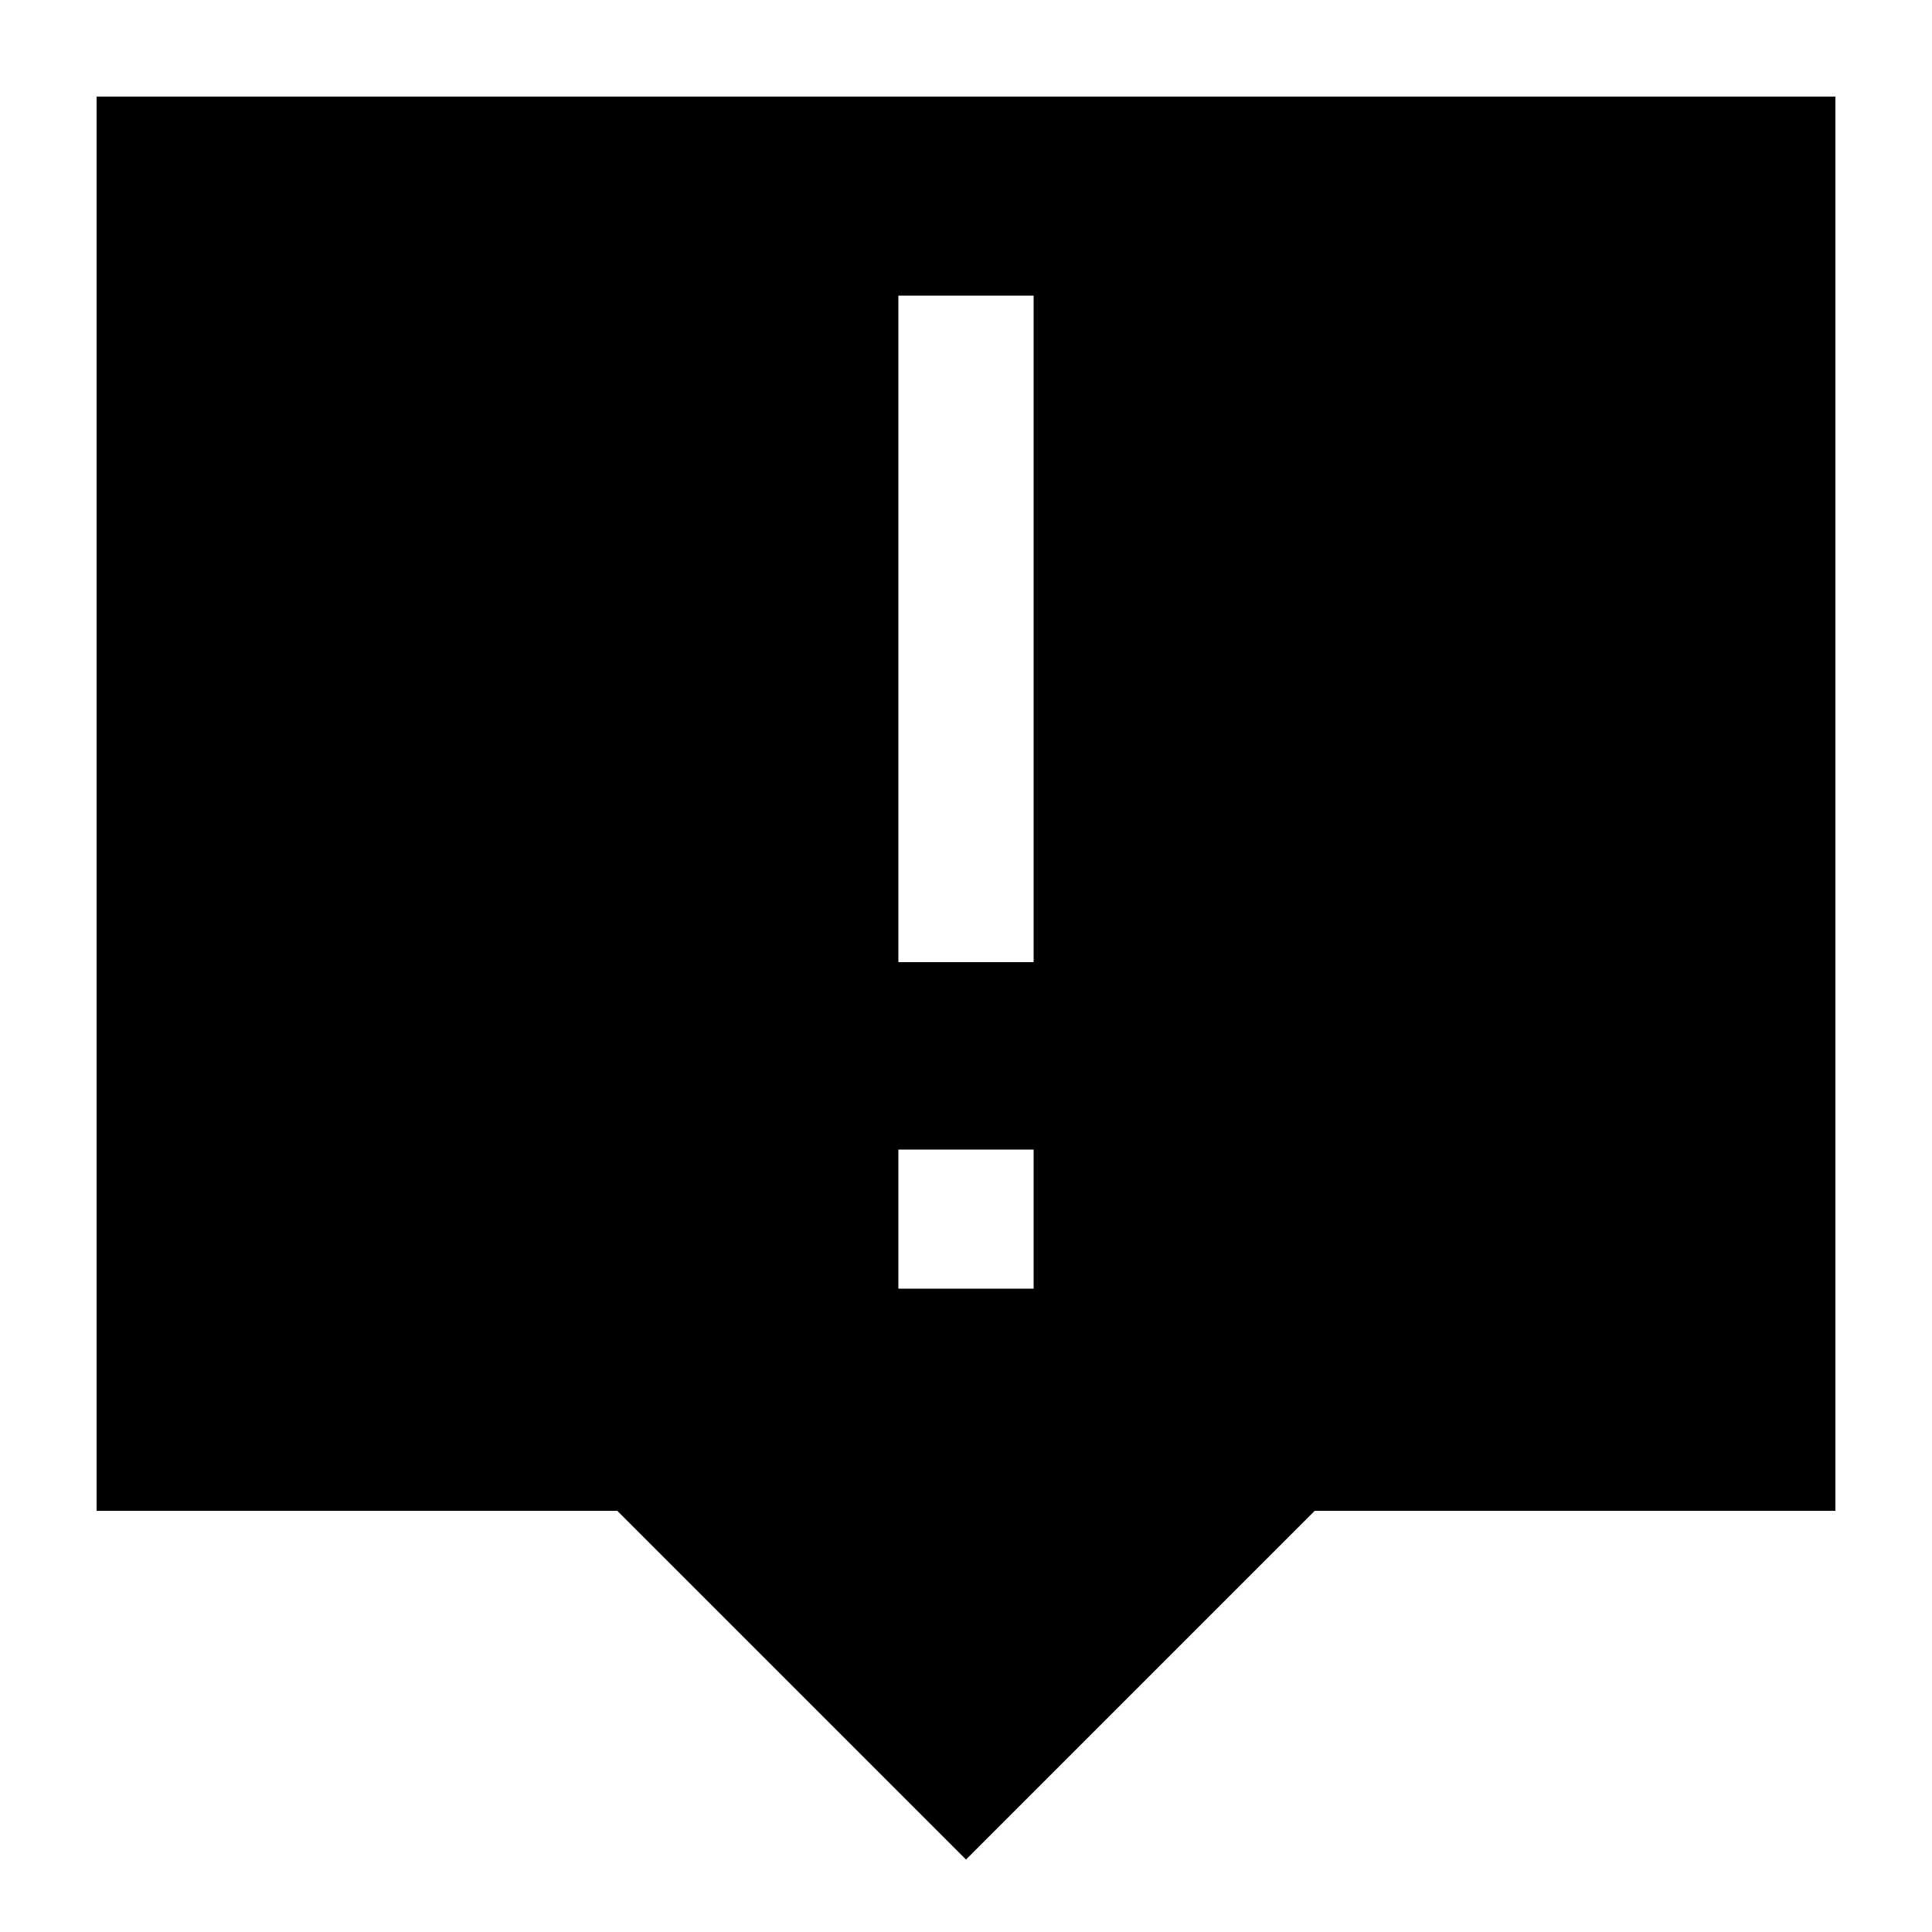
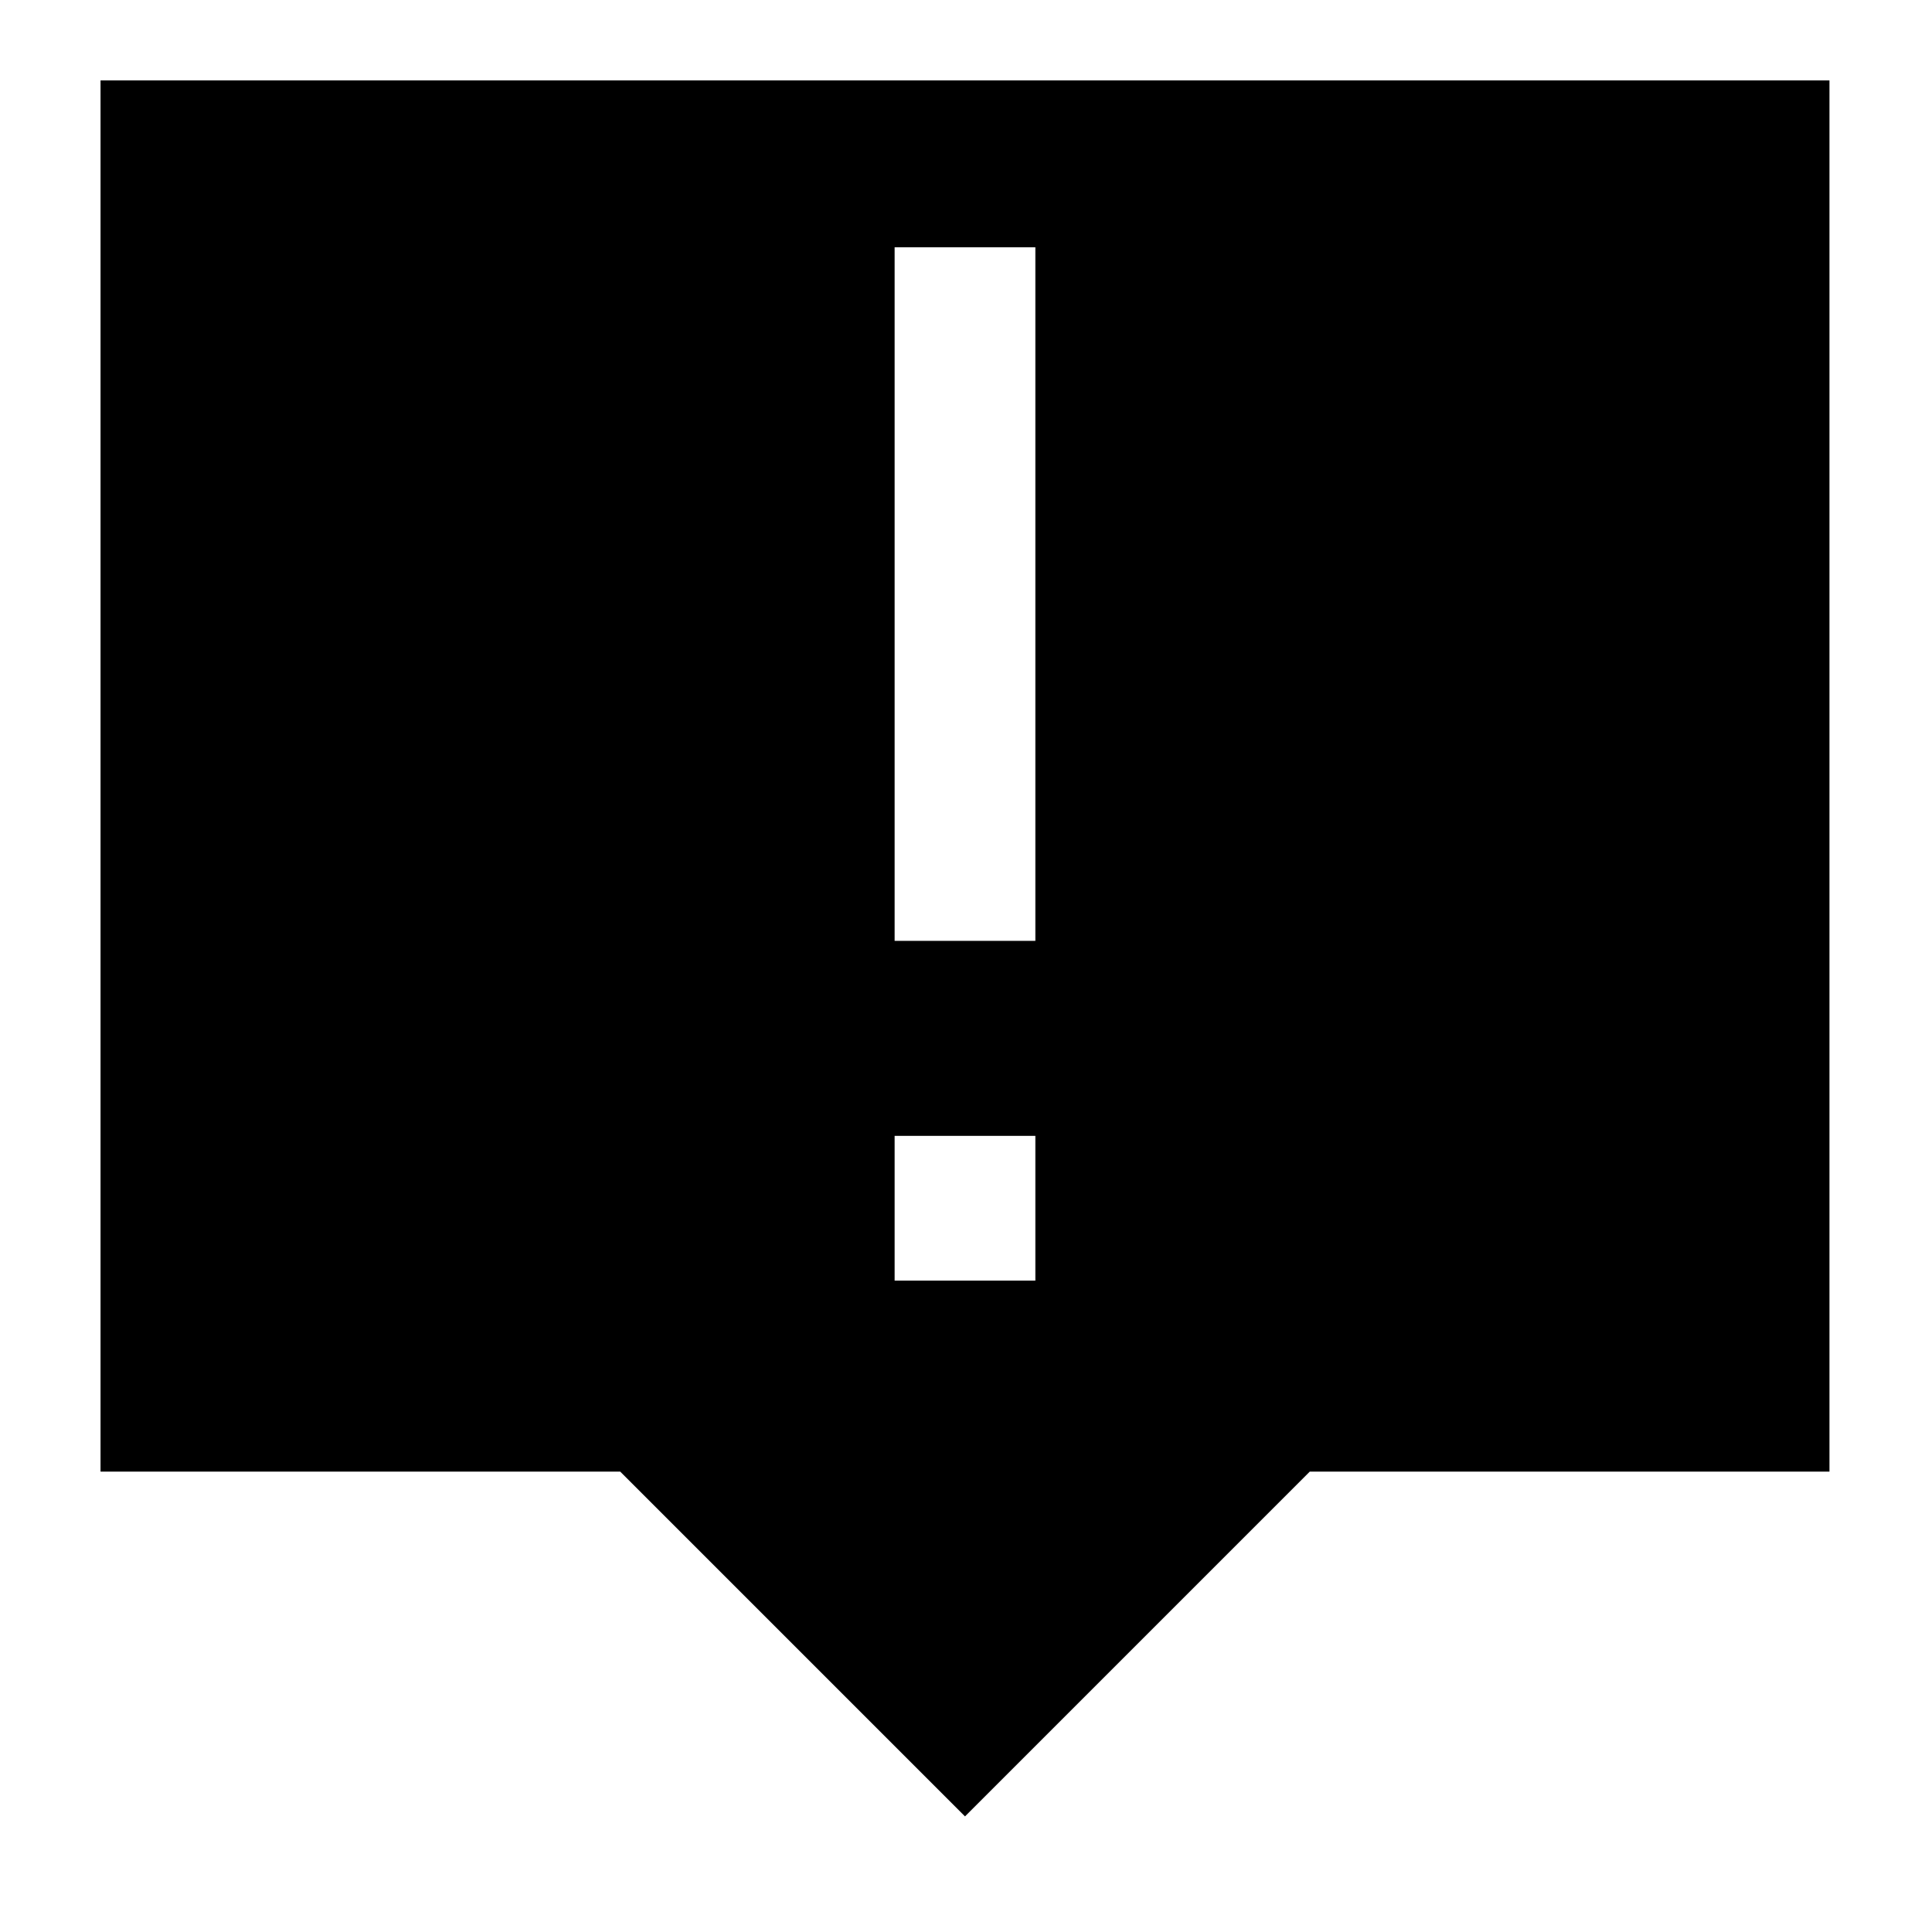
- <svg xmlns="http://www.w3.org/2000/svg" version="1.0" width="1000pt" height="1000pt" viewBox="0 0 1000 1000" preserveAspectRatio="xMidYMid meet">
-   <g transform="translate(0,1000) scale(0.1,-0.1)" fill="#000000" stroke="none">
-     <path d="M500 5840 l0 -3660 1347 0 1348 0 902 -902 903 -903 903 903 902 902 1348 0 1347 0 0 3660 0 3660 -4500 0 -4500 0 0 -3660z m4850 905 l0 -1725 -350 0 -350 0 0 1725 0 1725 350 0 350 0 0 -1725z m0 -3055 l0 -360 -350 0 -350 0 0 360 0 360 350 0 350 0 0 -360z" />
+ <svg xmlns="http://www.w3.org/2000/svg" version="1.0" width="961pt" height="961pt" viewBox="0 0 961 961" preserveAspectRatio="xMidYMid meet">
+   <g transform="translate(0,961) scale(0.1,-0.1)" fill="#000000" stroke="none">
+     <path d="M500 5750 l0 -3460 1292 0 1293 0 857 -857 858 -858 858 858 857 857 1293 0 1292 0 0 3460 0 3460 -4300 0 -4300 0 0 -3460z m4650 905 l0 -1725 -350 0 -350 0 0 1725 0 1725 350 0 350 0 0 -1725z m0 -3055 l0 -360 -350 0 -350 0 0 360 0 360 350 0 350 0 0 -360z" />
  </g>
</svg>
